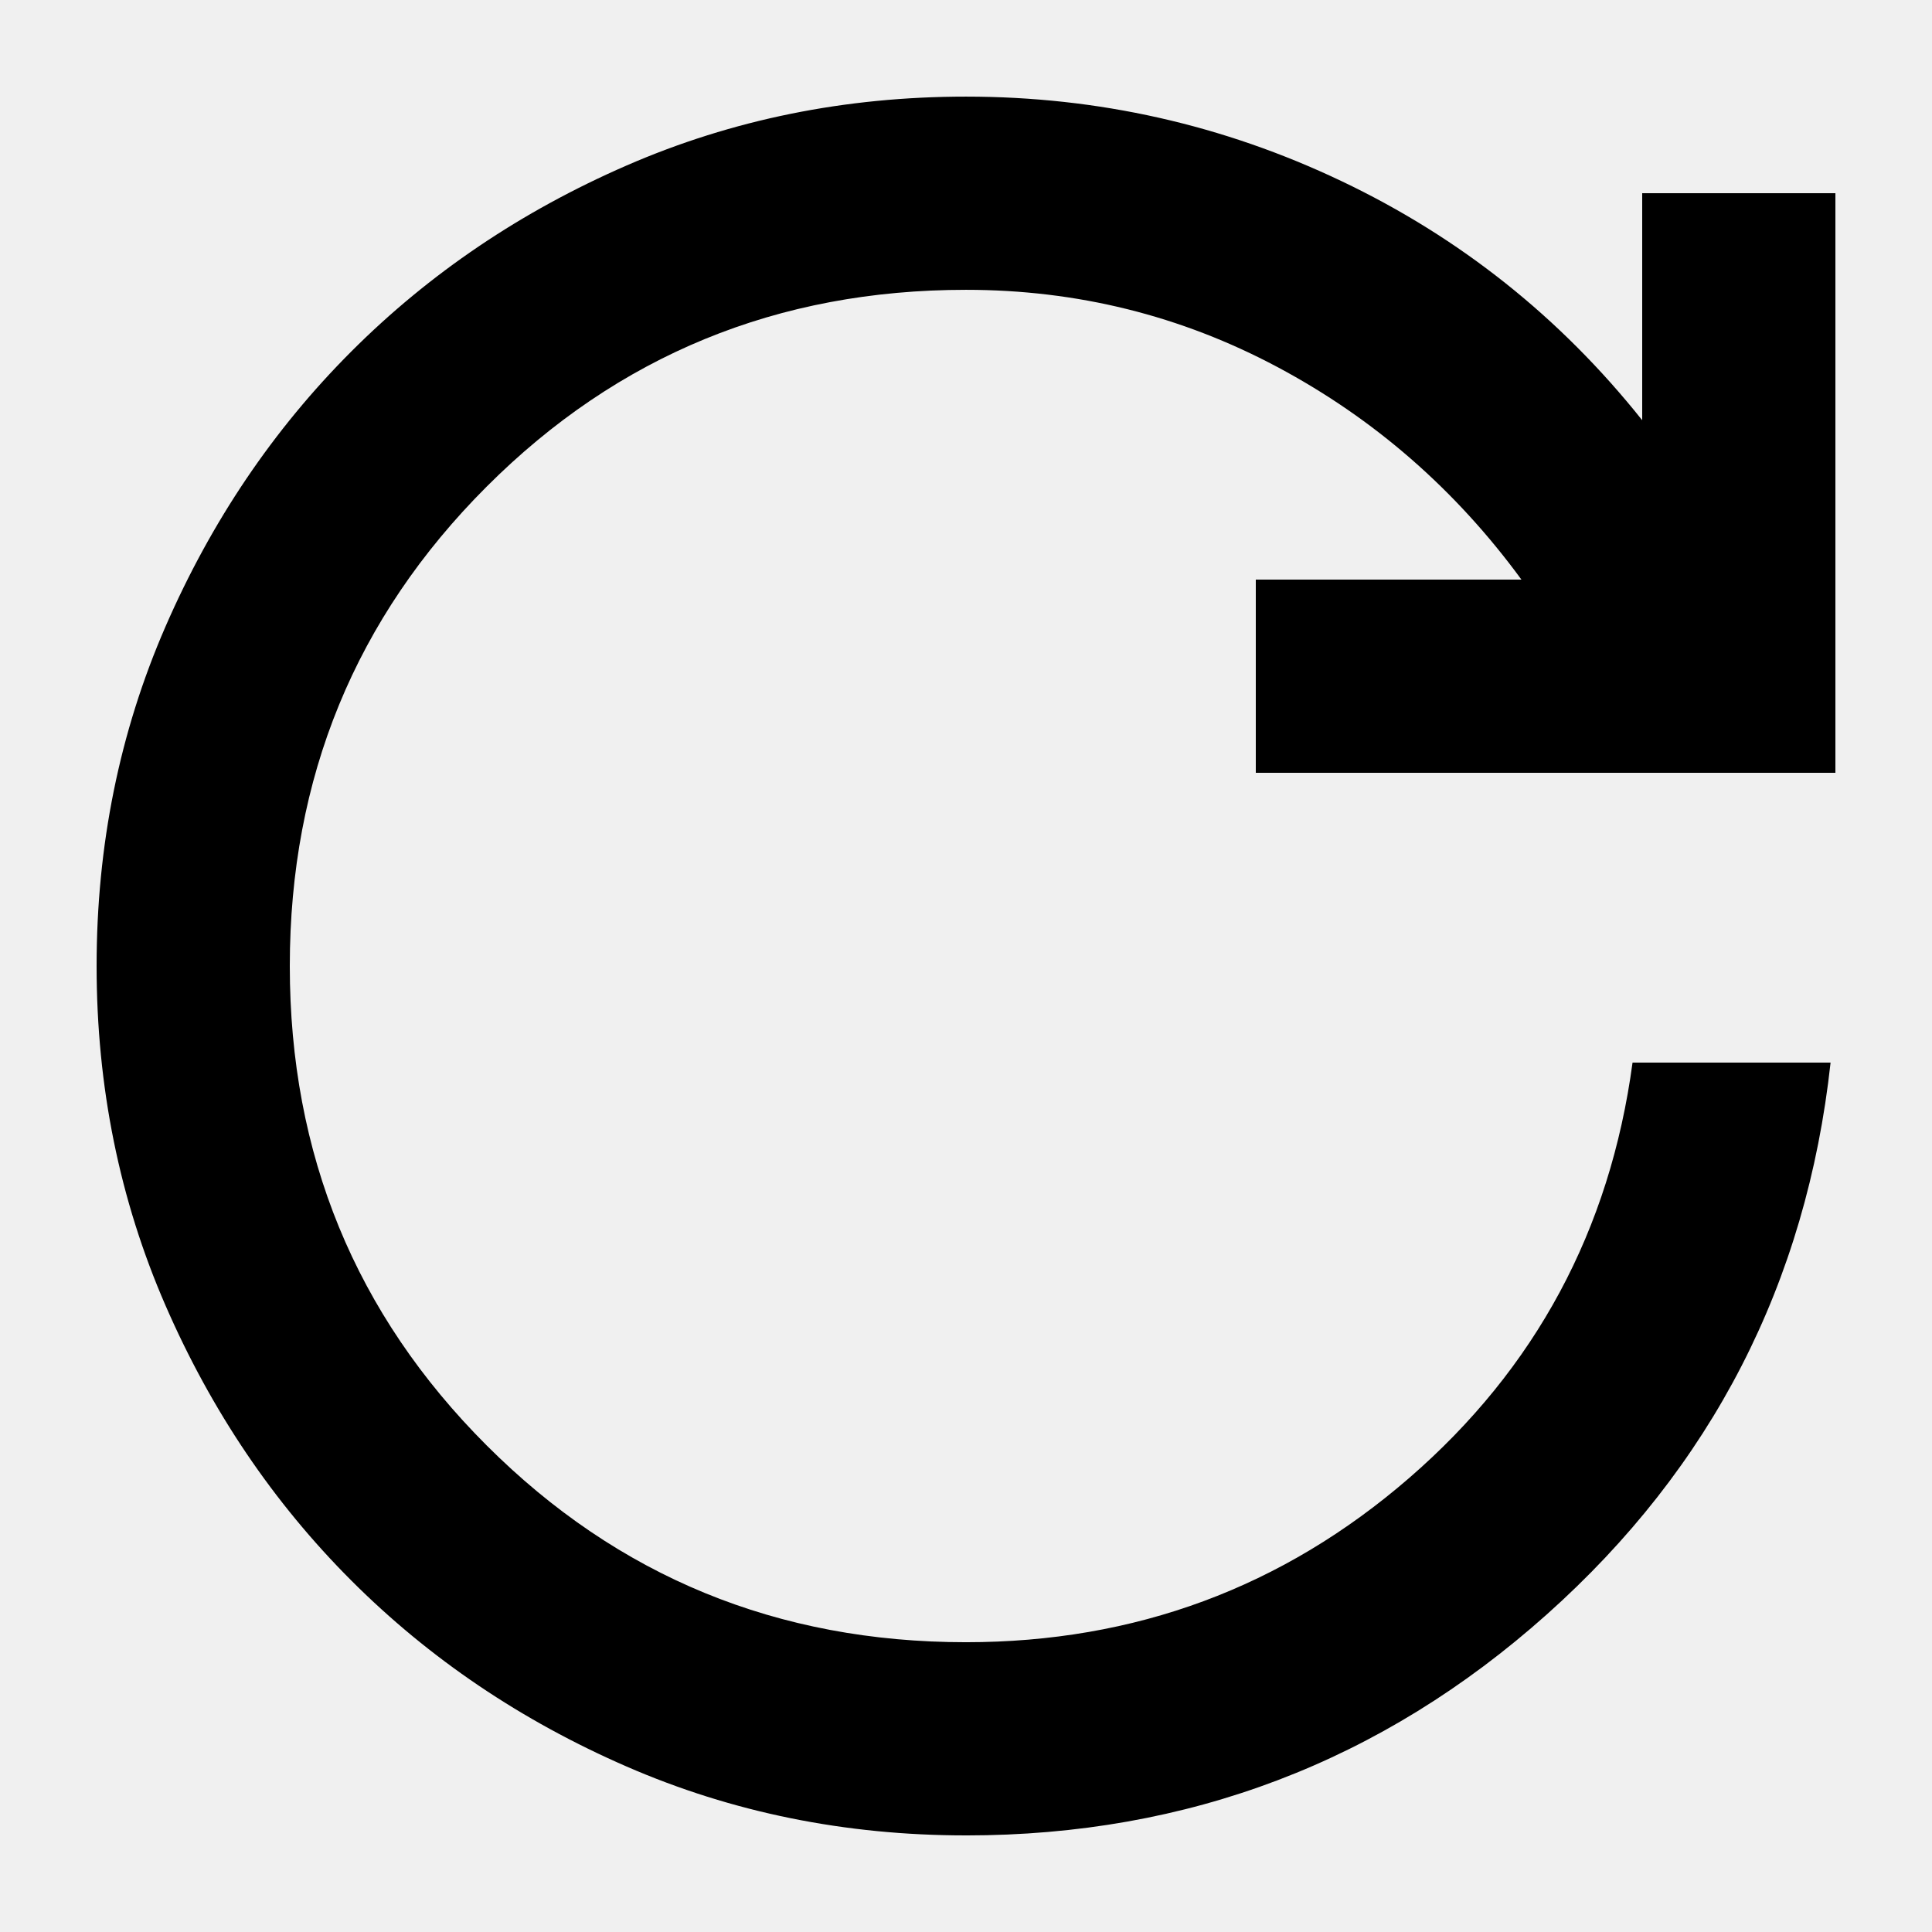
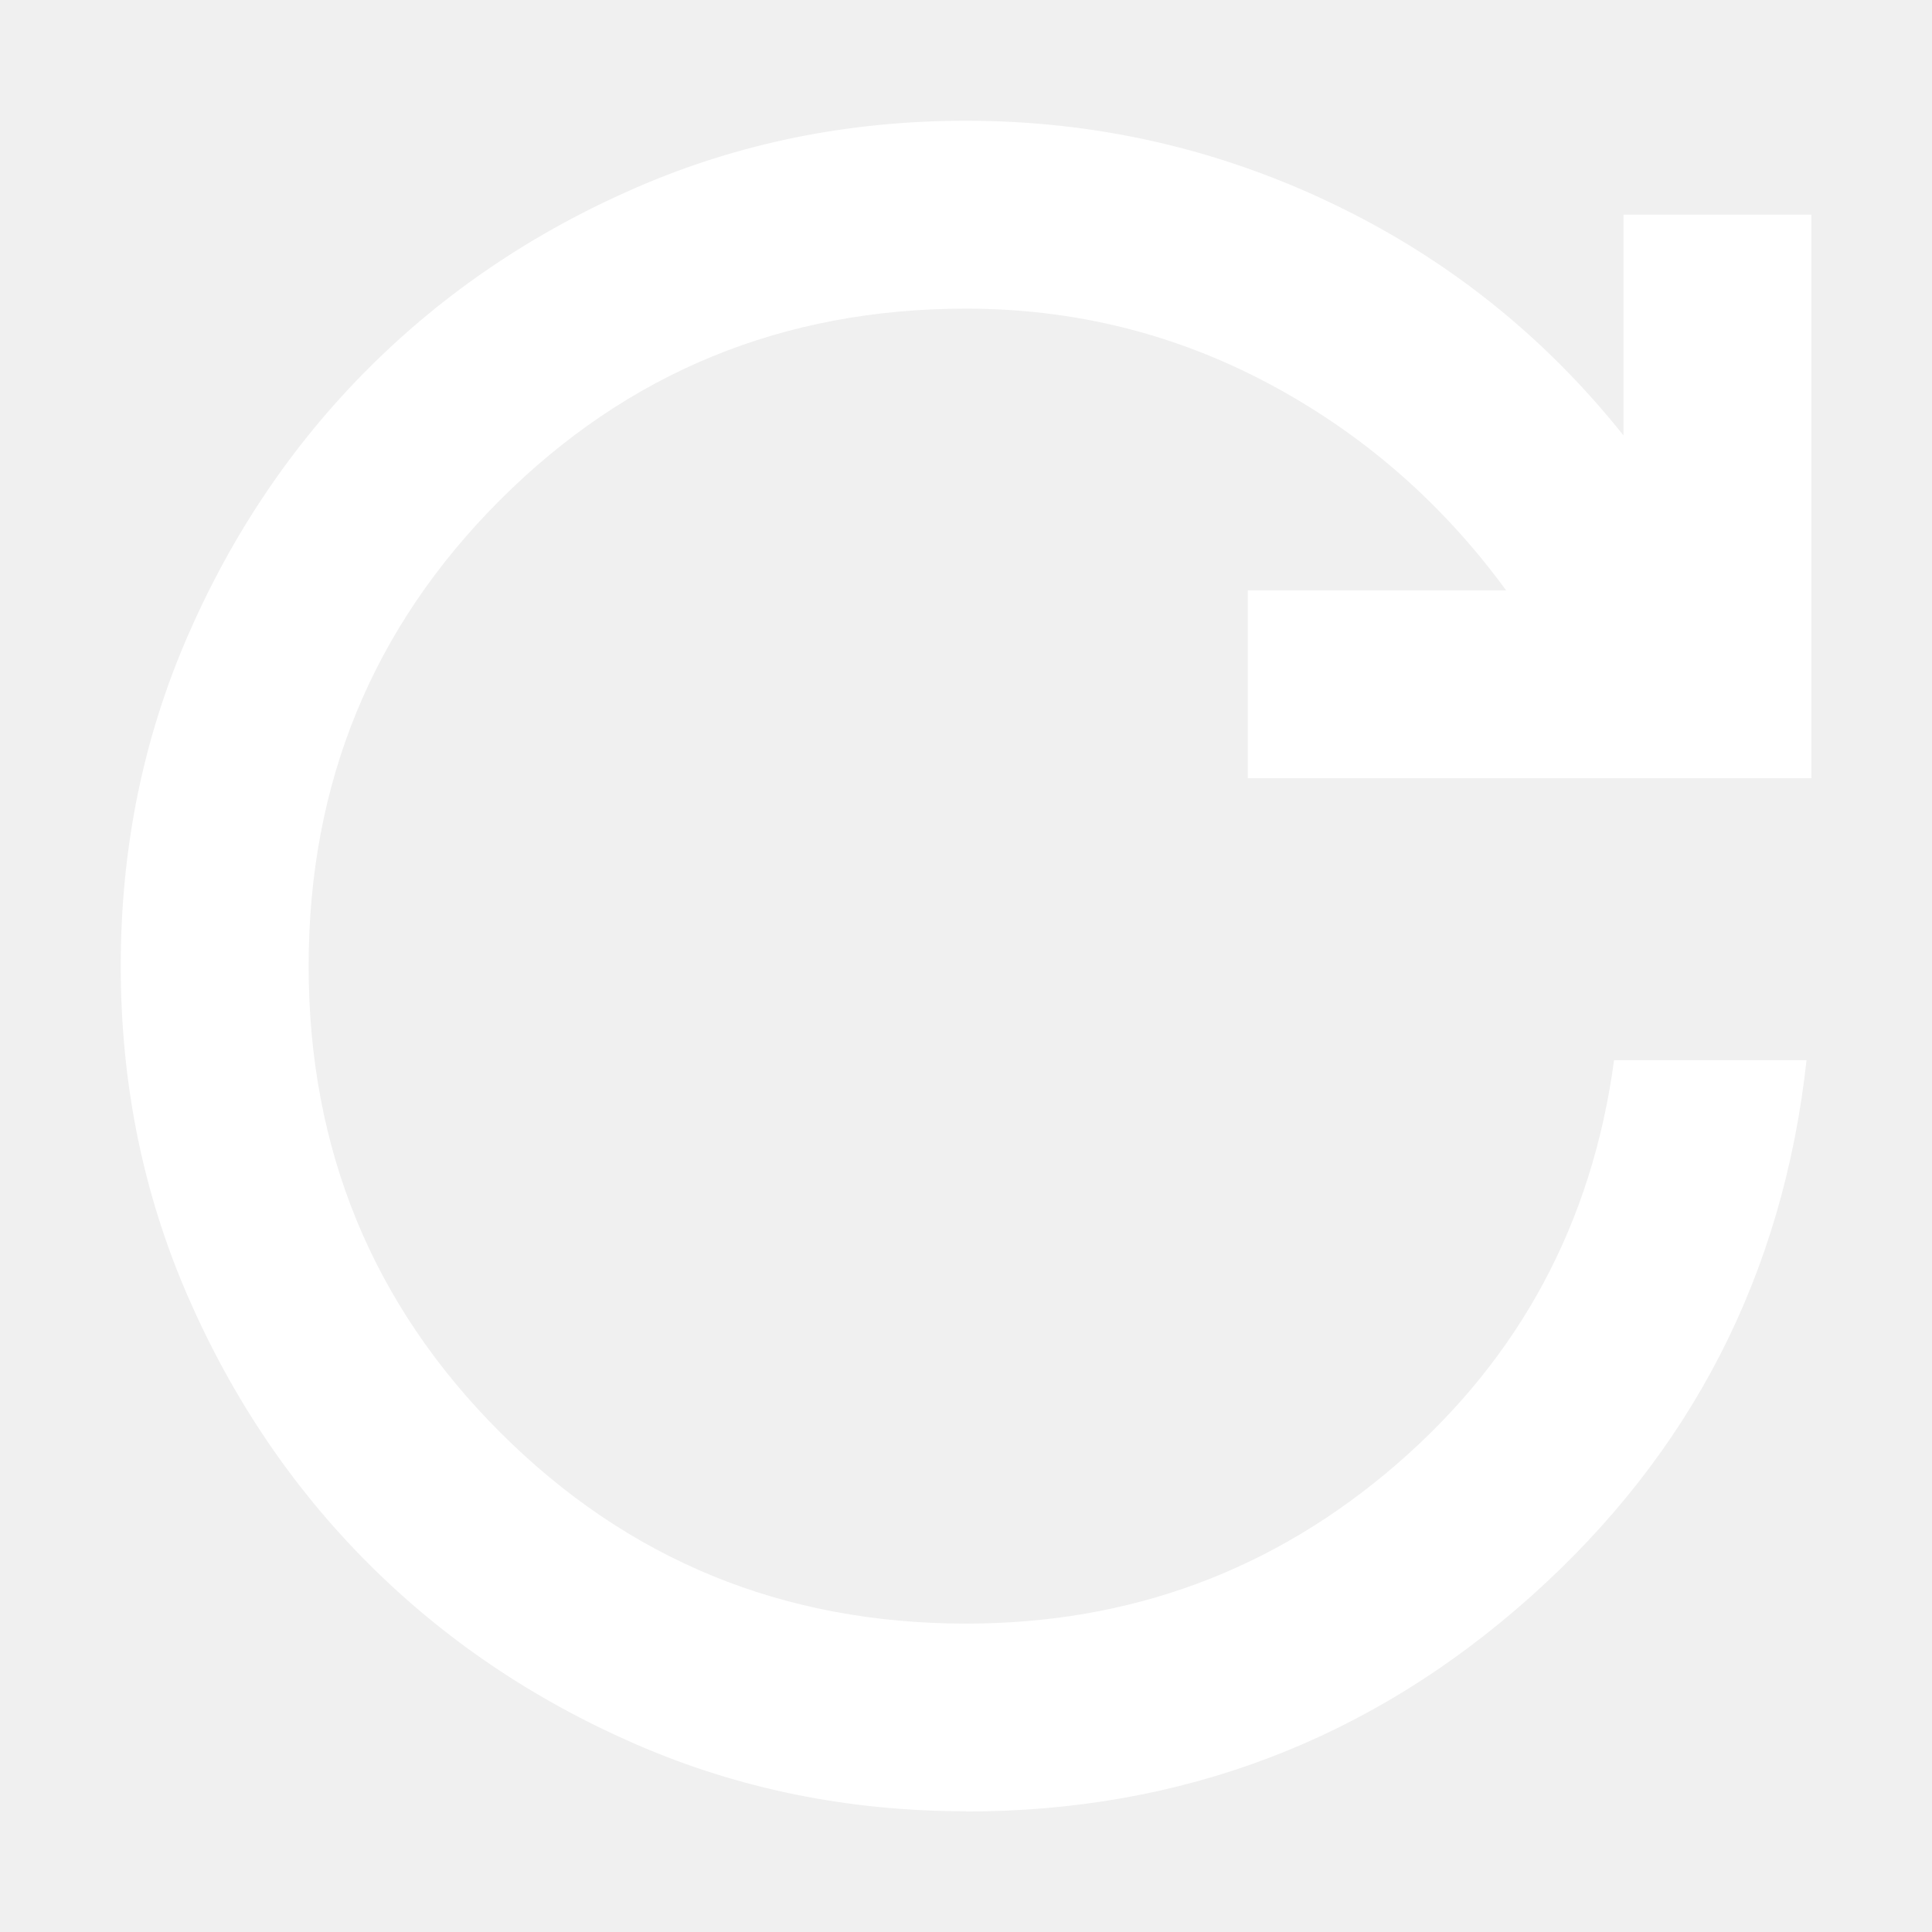
- <svg xmlns="http://www.w3.org/2000/svg" width="1e3mm" height="1e3mm" version="1.1" viewBox="0 0 1e3 1e3" xml:space="preserve">
-   <path d="m500 950q-93.75 0-175.62-35.625t-142.5-96.25-96.25-142.5-35.625-175.62 35.625-175.62 96.25-142.5 142.5-96.25 175.62-35.625q102.5 0 194.38 43.75t155.62 123.75v-117.5h100v300h-300v-100h137.5q-51.25-70-126.25-110t-161.25-40q-146.25 0-248.12 101.88t-101.88 248.12 101.88 248.12 248.12 101.88q131.25 0 229.38-85t115.62-215h102.5q-18.75 171.25-146.88 285.62t-300.62 114.38z" />
+ <svg xmlns="http://www.w3.org/2000/svg" width="16mm" height="16mm" version="1.1" viewBox="0 0 16 16" xml:space="preserve">
+   <path d="m8 15q-1.458 0-2.732-0.554-1.274-0.554-2.217-1.497-0.943-0.943-1.497-2.217t-0.554-2.732q-7.699e-5 -1.458 0.554-2.732 0.554-1.274 1.497-2.217 0.943-0.943 2.217-1.497 1.274-0.554 2.732-0.554 1.594 0 3.024 0.681 1.429 0.681 2.421 1.925v-1.828h1.556v4.667h-4.667v-1.556h2.139q-0.797-1.089-1.964-1.711-1.167-0.622-2.508-0.622-2.275 0-3.86 1.585-1.585 1.585-1.585 3.86-1.55e-4 2.275 1.585 3.86 1.585 1.585 3.86 1.585 2.042 0 3.568-1.322t1.798-3.344h1.594q-0.292 2.664-2.285 4.443-1.993 1.779-4.676 1.779z" fill="#fff" />
</svg>
